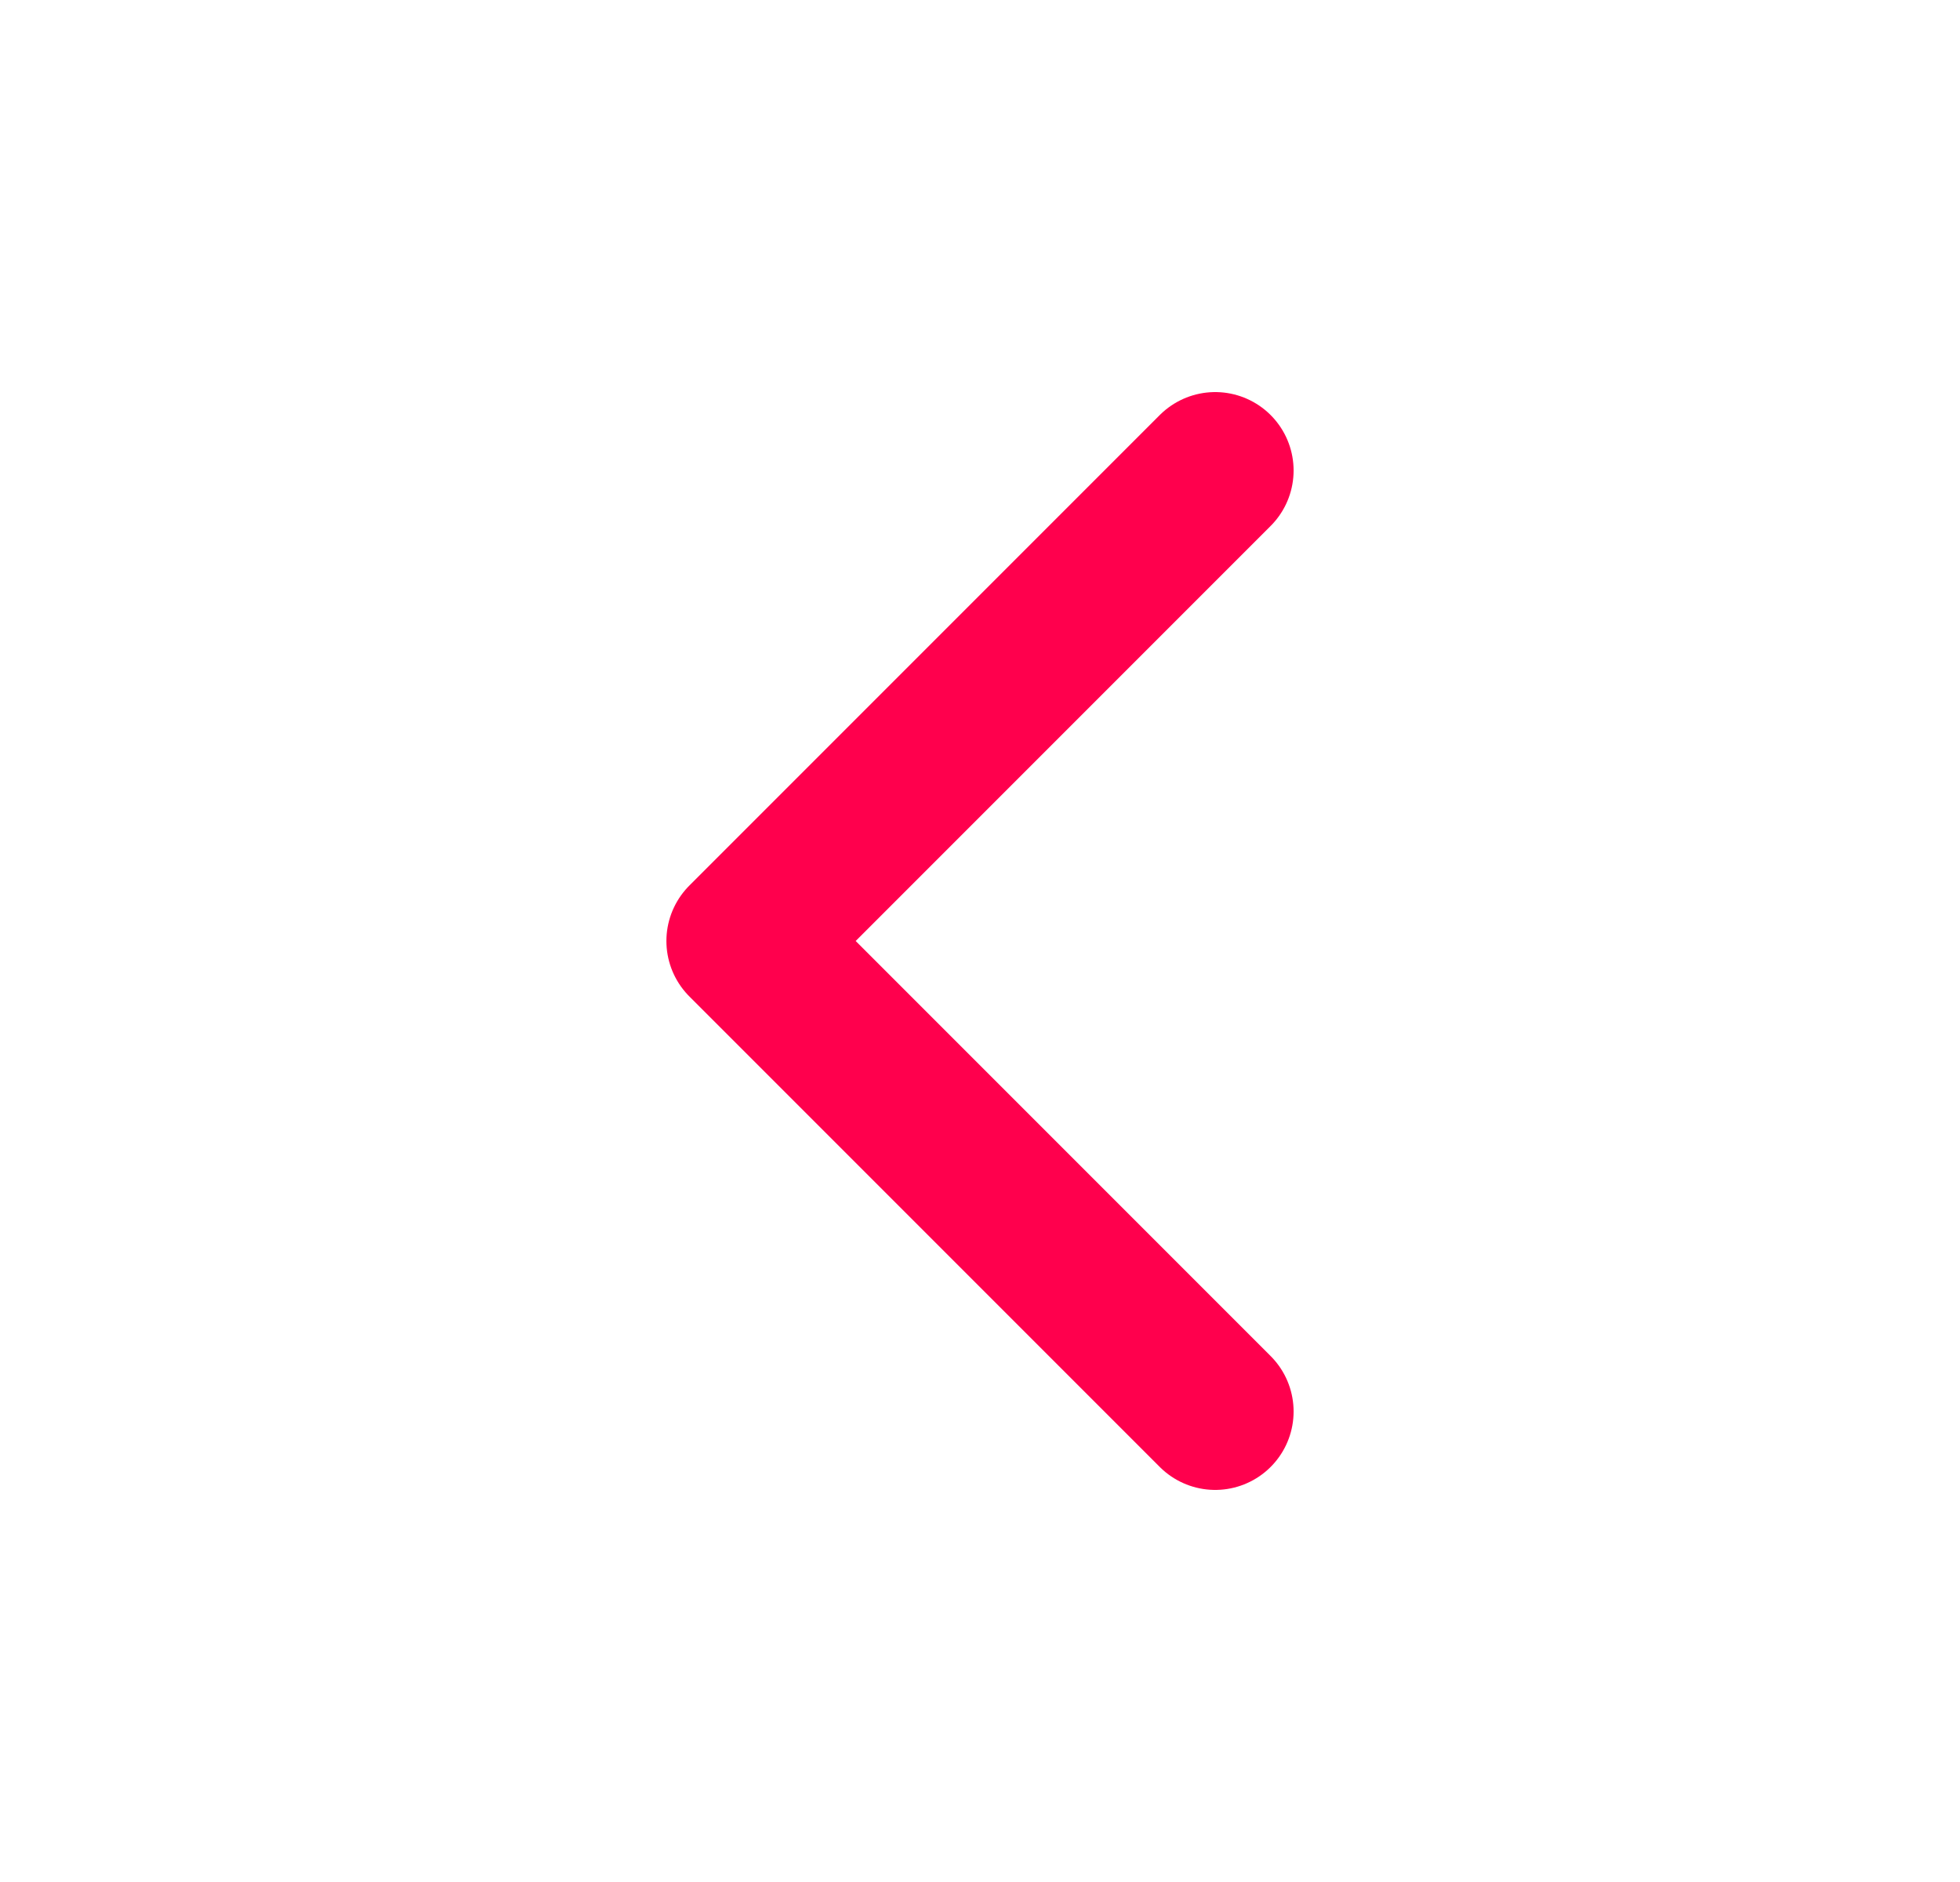
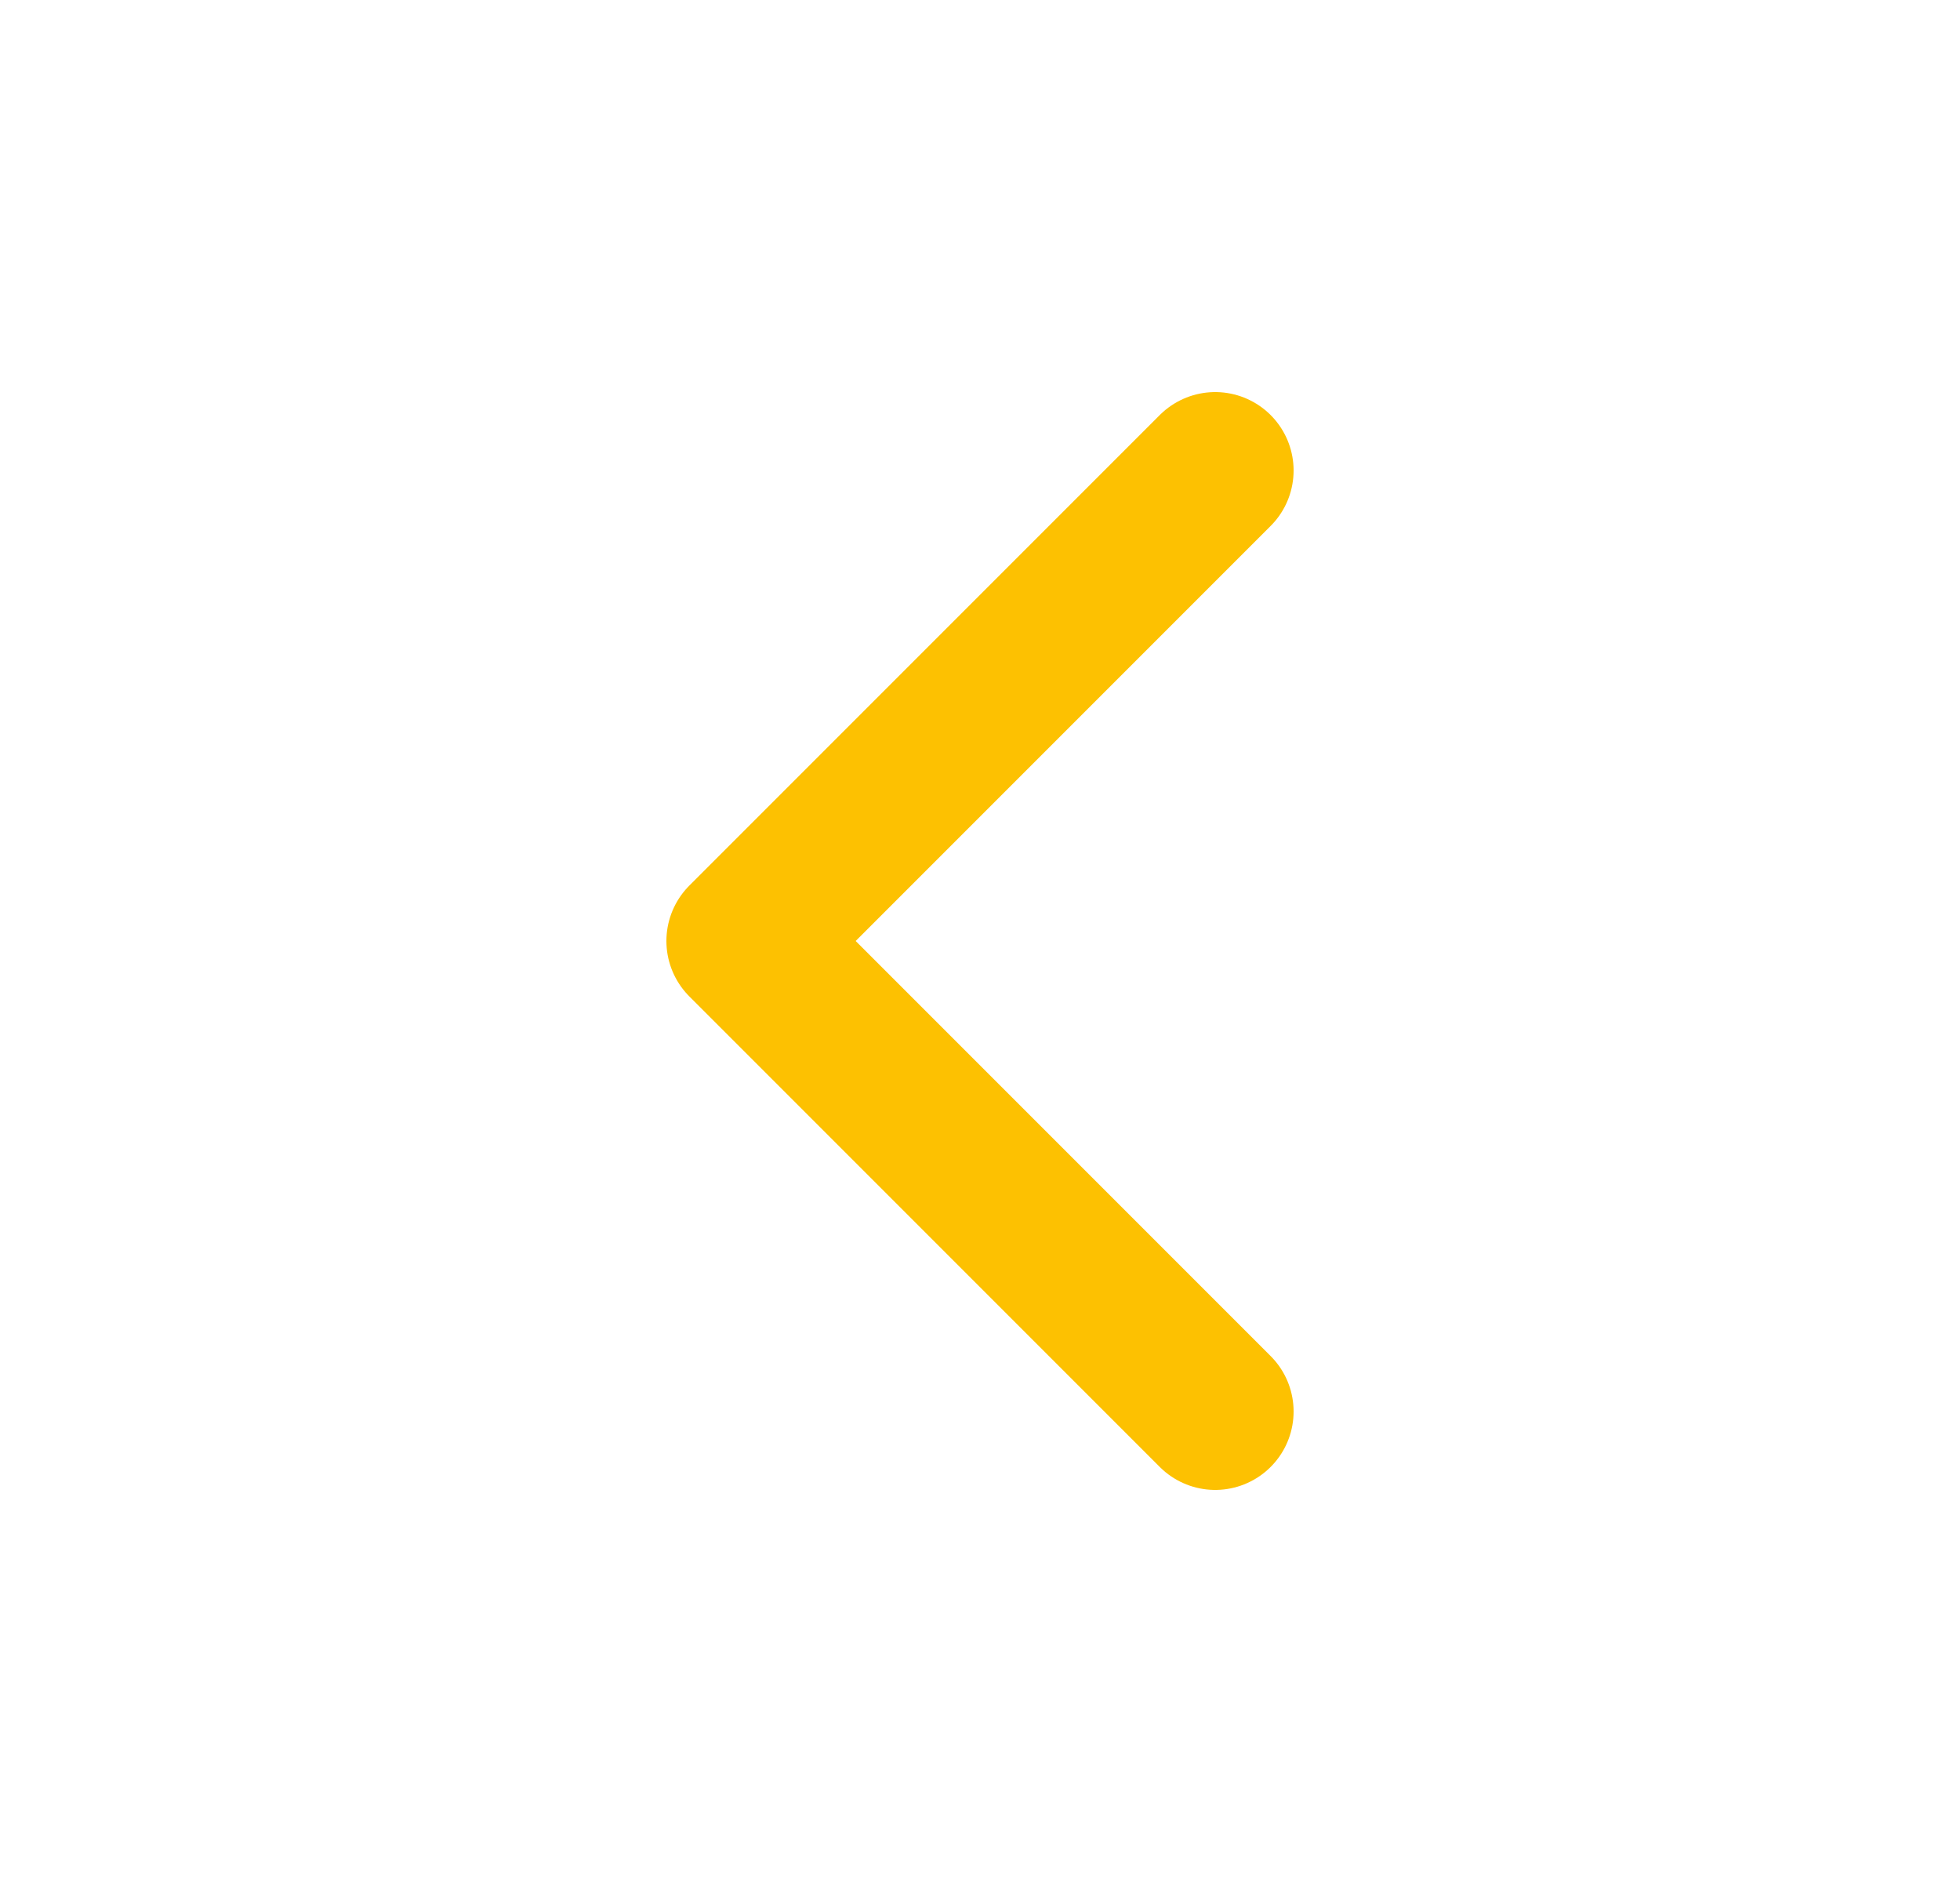
<svg xmlns="http://www.w3.org/2000/svg" width="25" height="24" viewBox="0 0 25 24" fill="none">
-   <path d="M15.5 18L9.5 12L15.5 6" stroke="#FF004D" stroke-width="2" stroke-linecap="round" stroke-linejoin="round" />
+   <path d="M15.5 18L9.5 12L15.5 6" stroke="#FDC101" stroke-width="2" stroke-linecap="round" stroke-linejoin="round" />
</svg>
